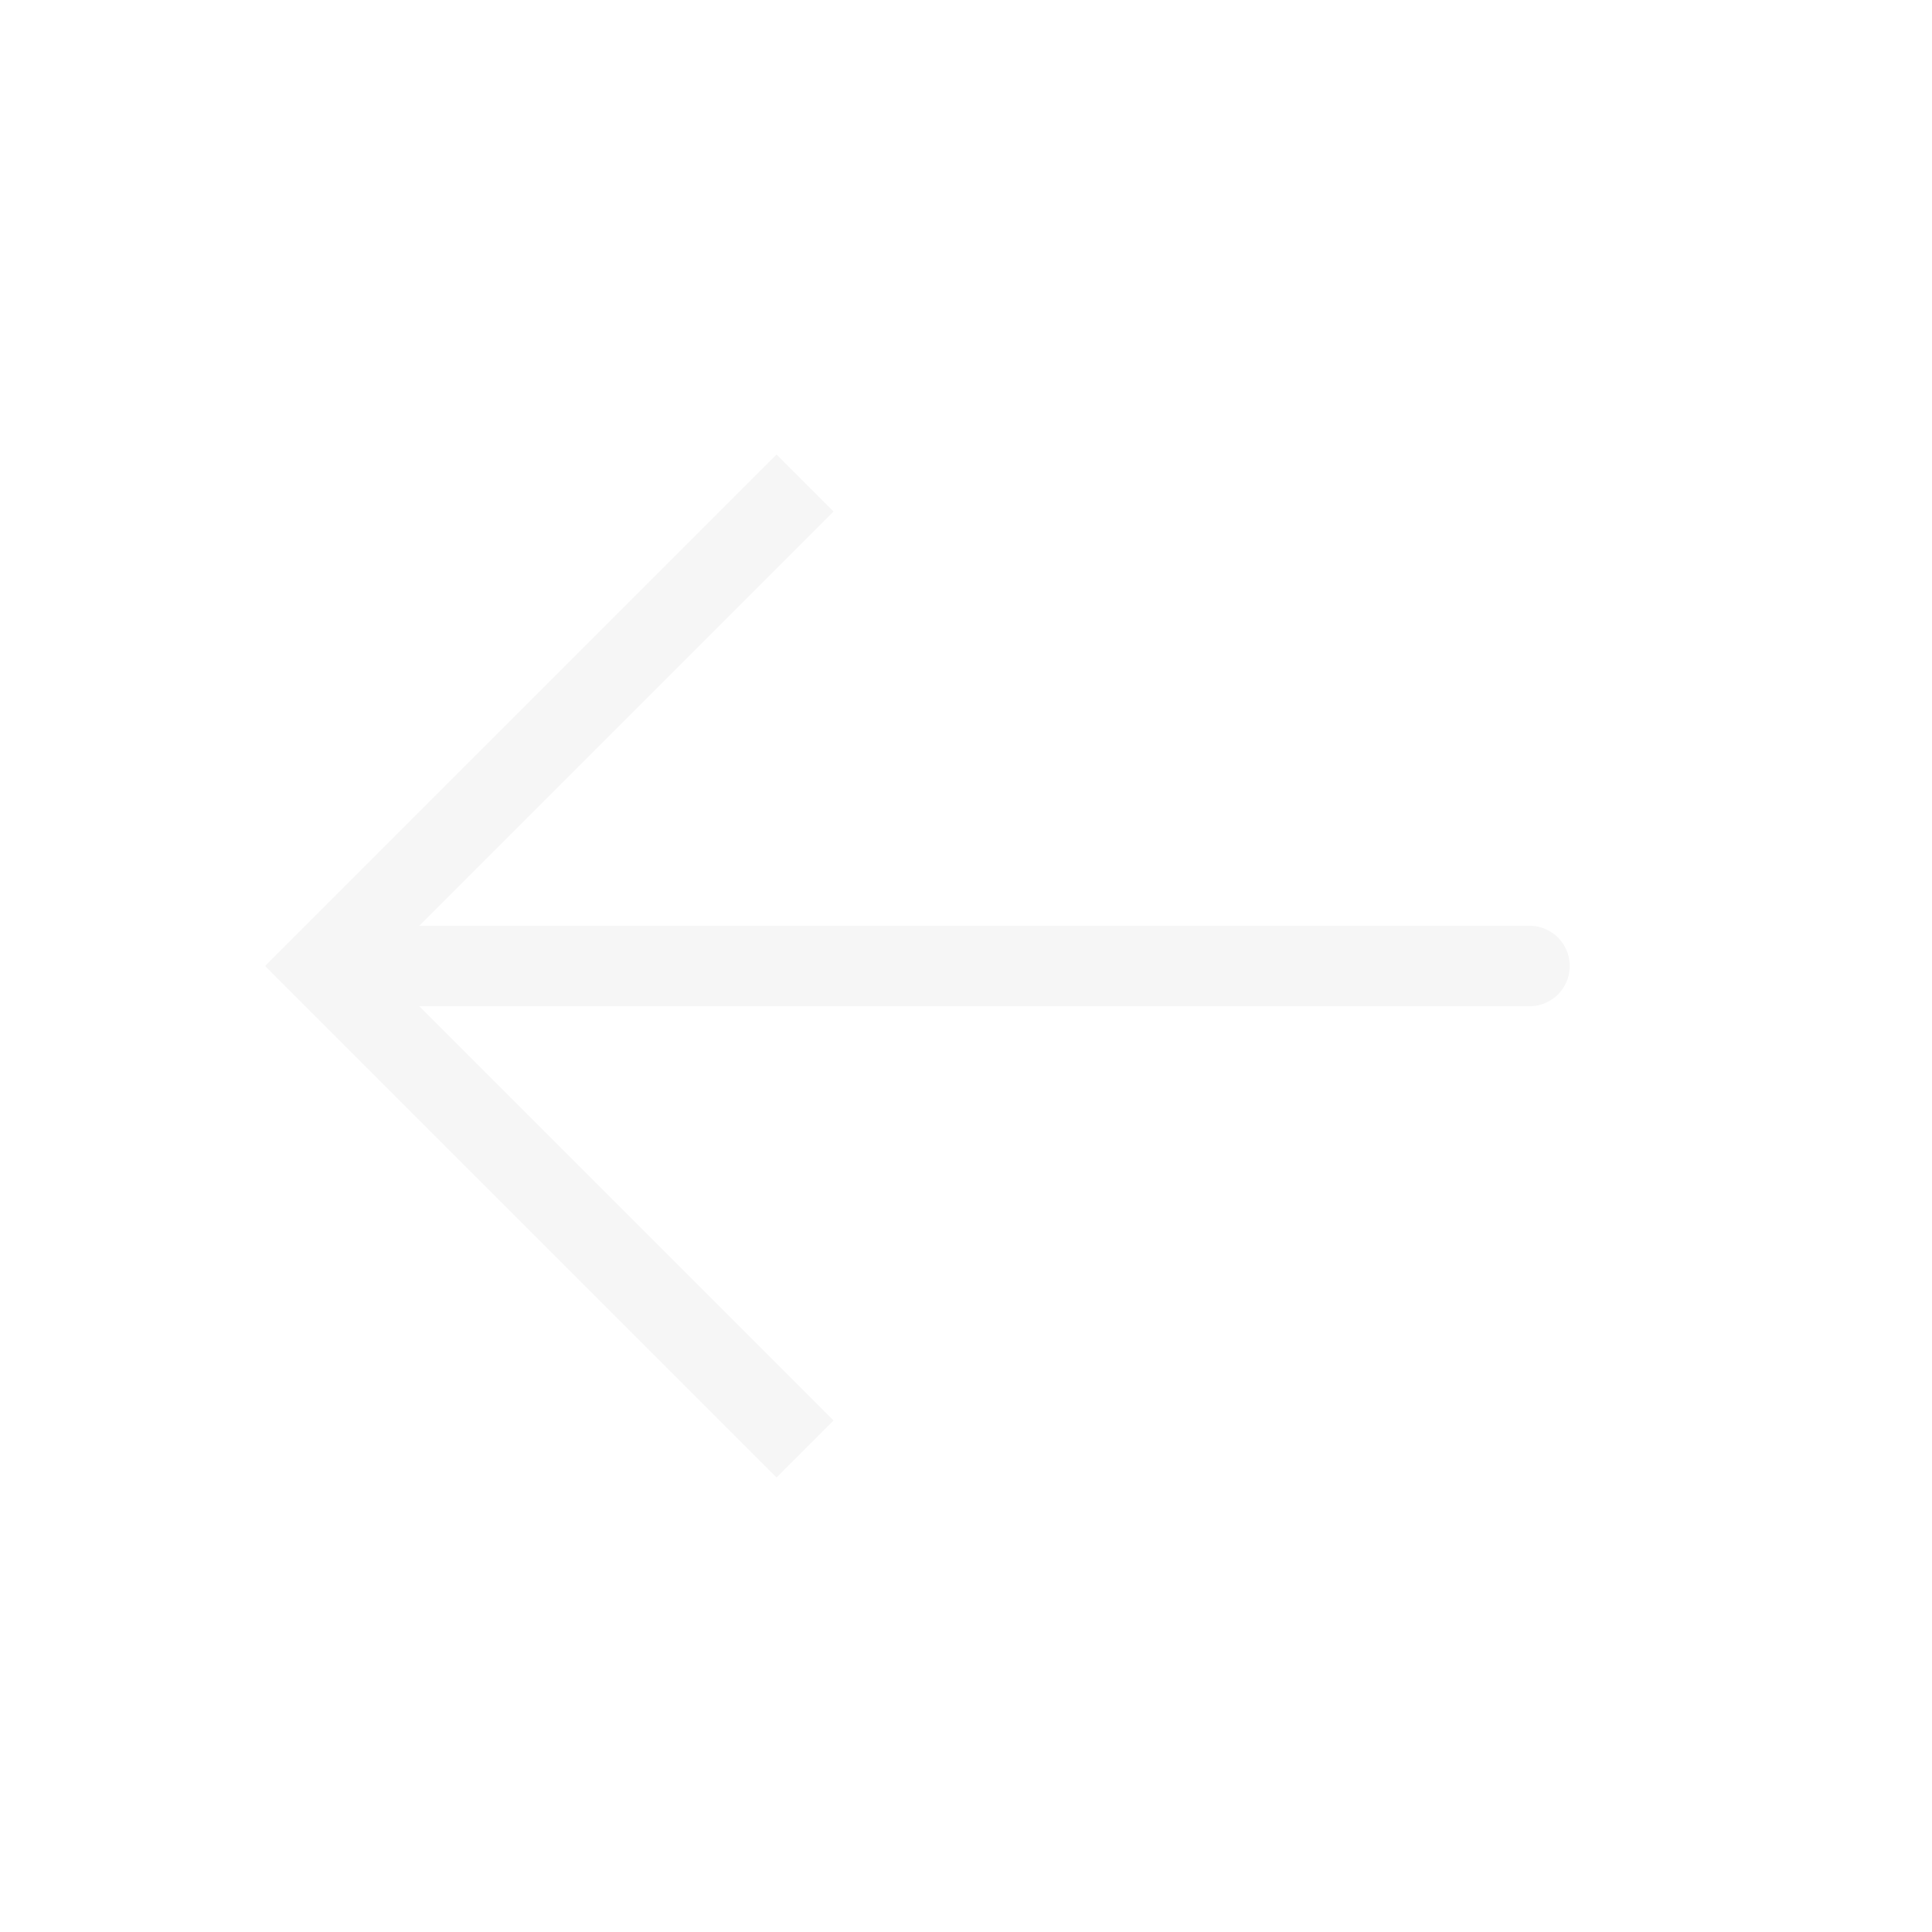
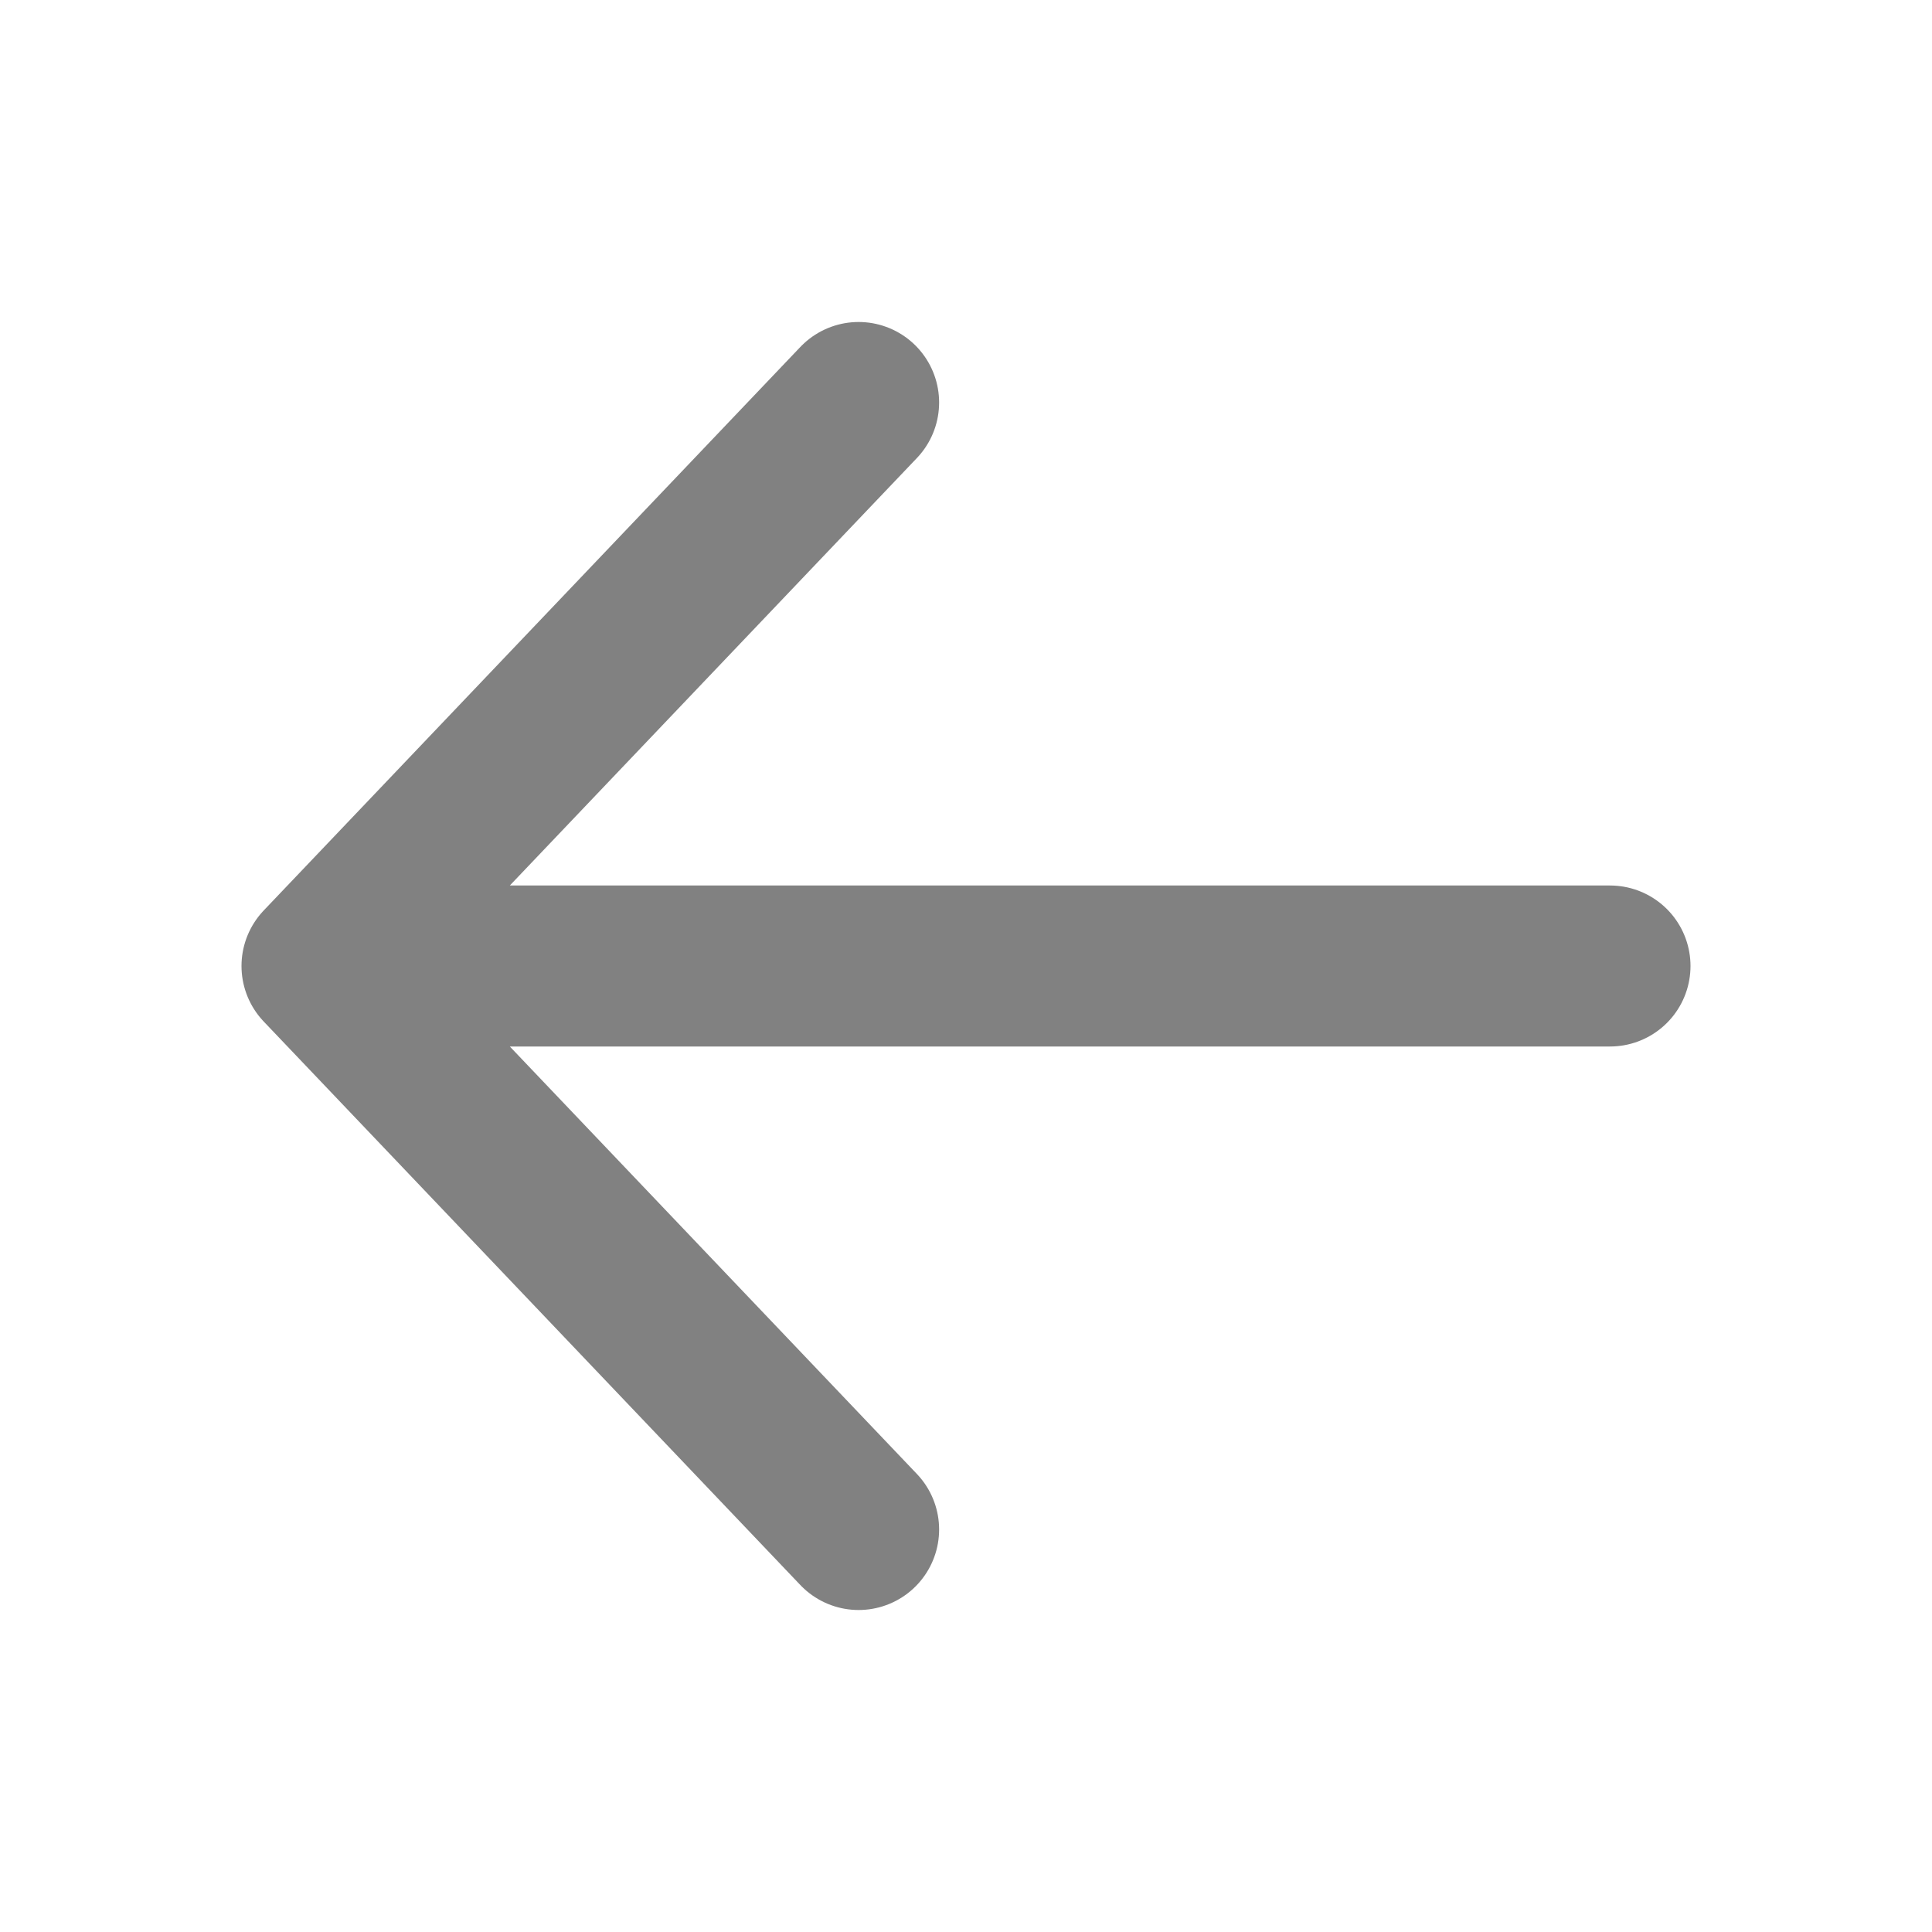
<svg xmlns="http://www.w3.org/2000/svg" width="24" height="24" viewBox="0 0 24 24" fill="none">
-   <g id="Arrow_left_light">
-     <path id="Vector 9" d="M4 12L3.646 11.646L3.293 12L3.646 12.354L4 12ZM19 12.5C19.276 12.5 19.5 12.276 19.5 12C19.5 11.724 19.276 11.5 19 11.5V12.5ZM9.646 5.646L3.646 11.646L4.354 12.354L10.354 6.354L9.646 5.646ZM3.646 12.354L9.646 18.354L10.354 17.646L4.354 11.646L3.646 12.354ZM4 12.5H19V11.5H4V12.5Z" fill="#F6F6F6" />
-   </g>
+   <path d="M10.666 19L4 12M4 12L10.666 5M4 12L20 12" stroke="#818181" stroke-width="2" stroke-linecap="round" stroke-linejoin="round" />
</svg>
